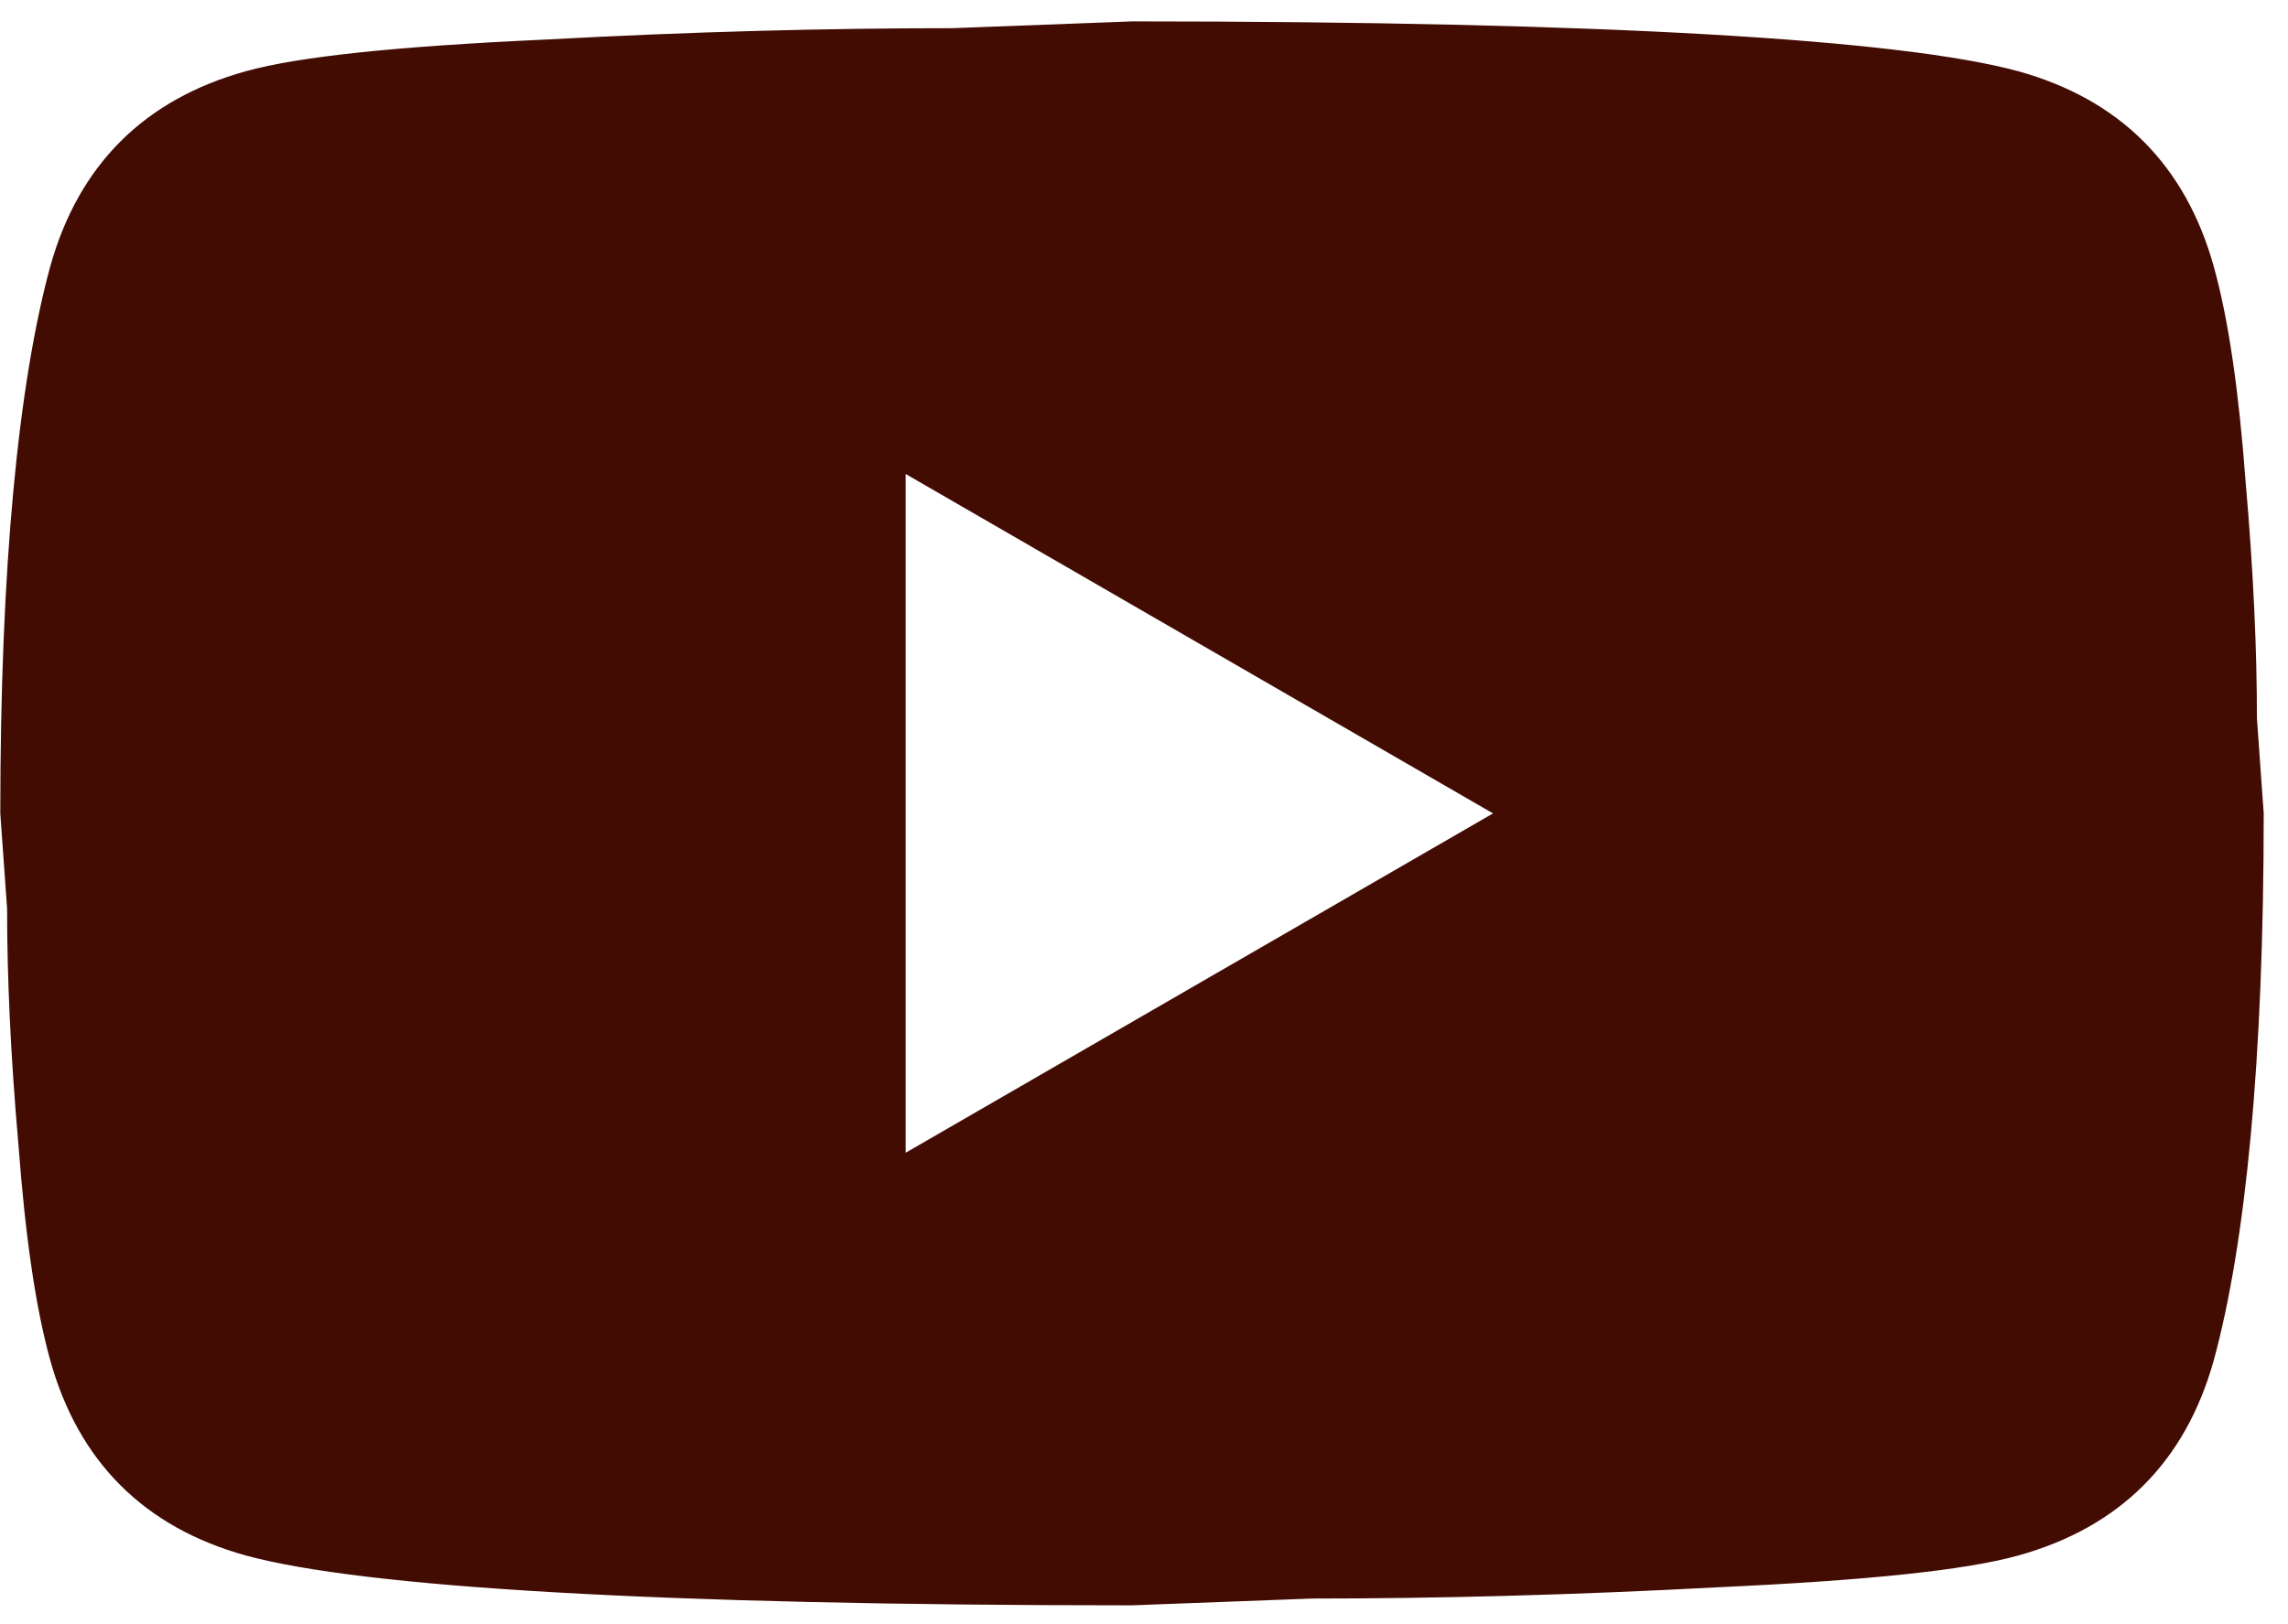
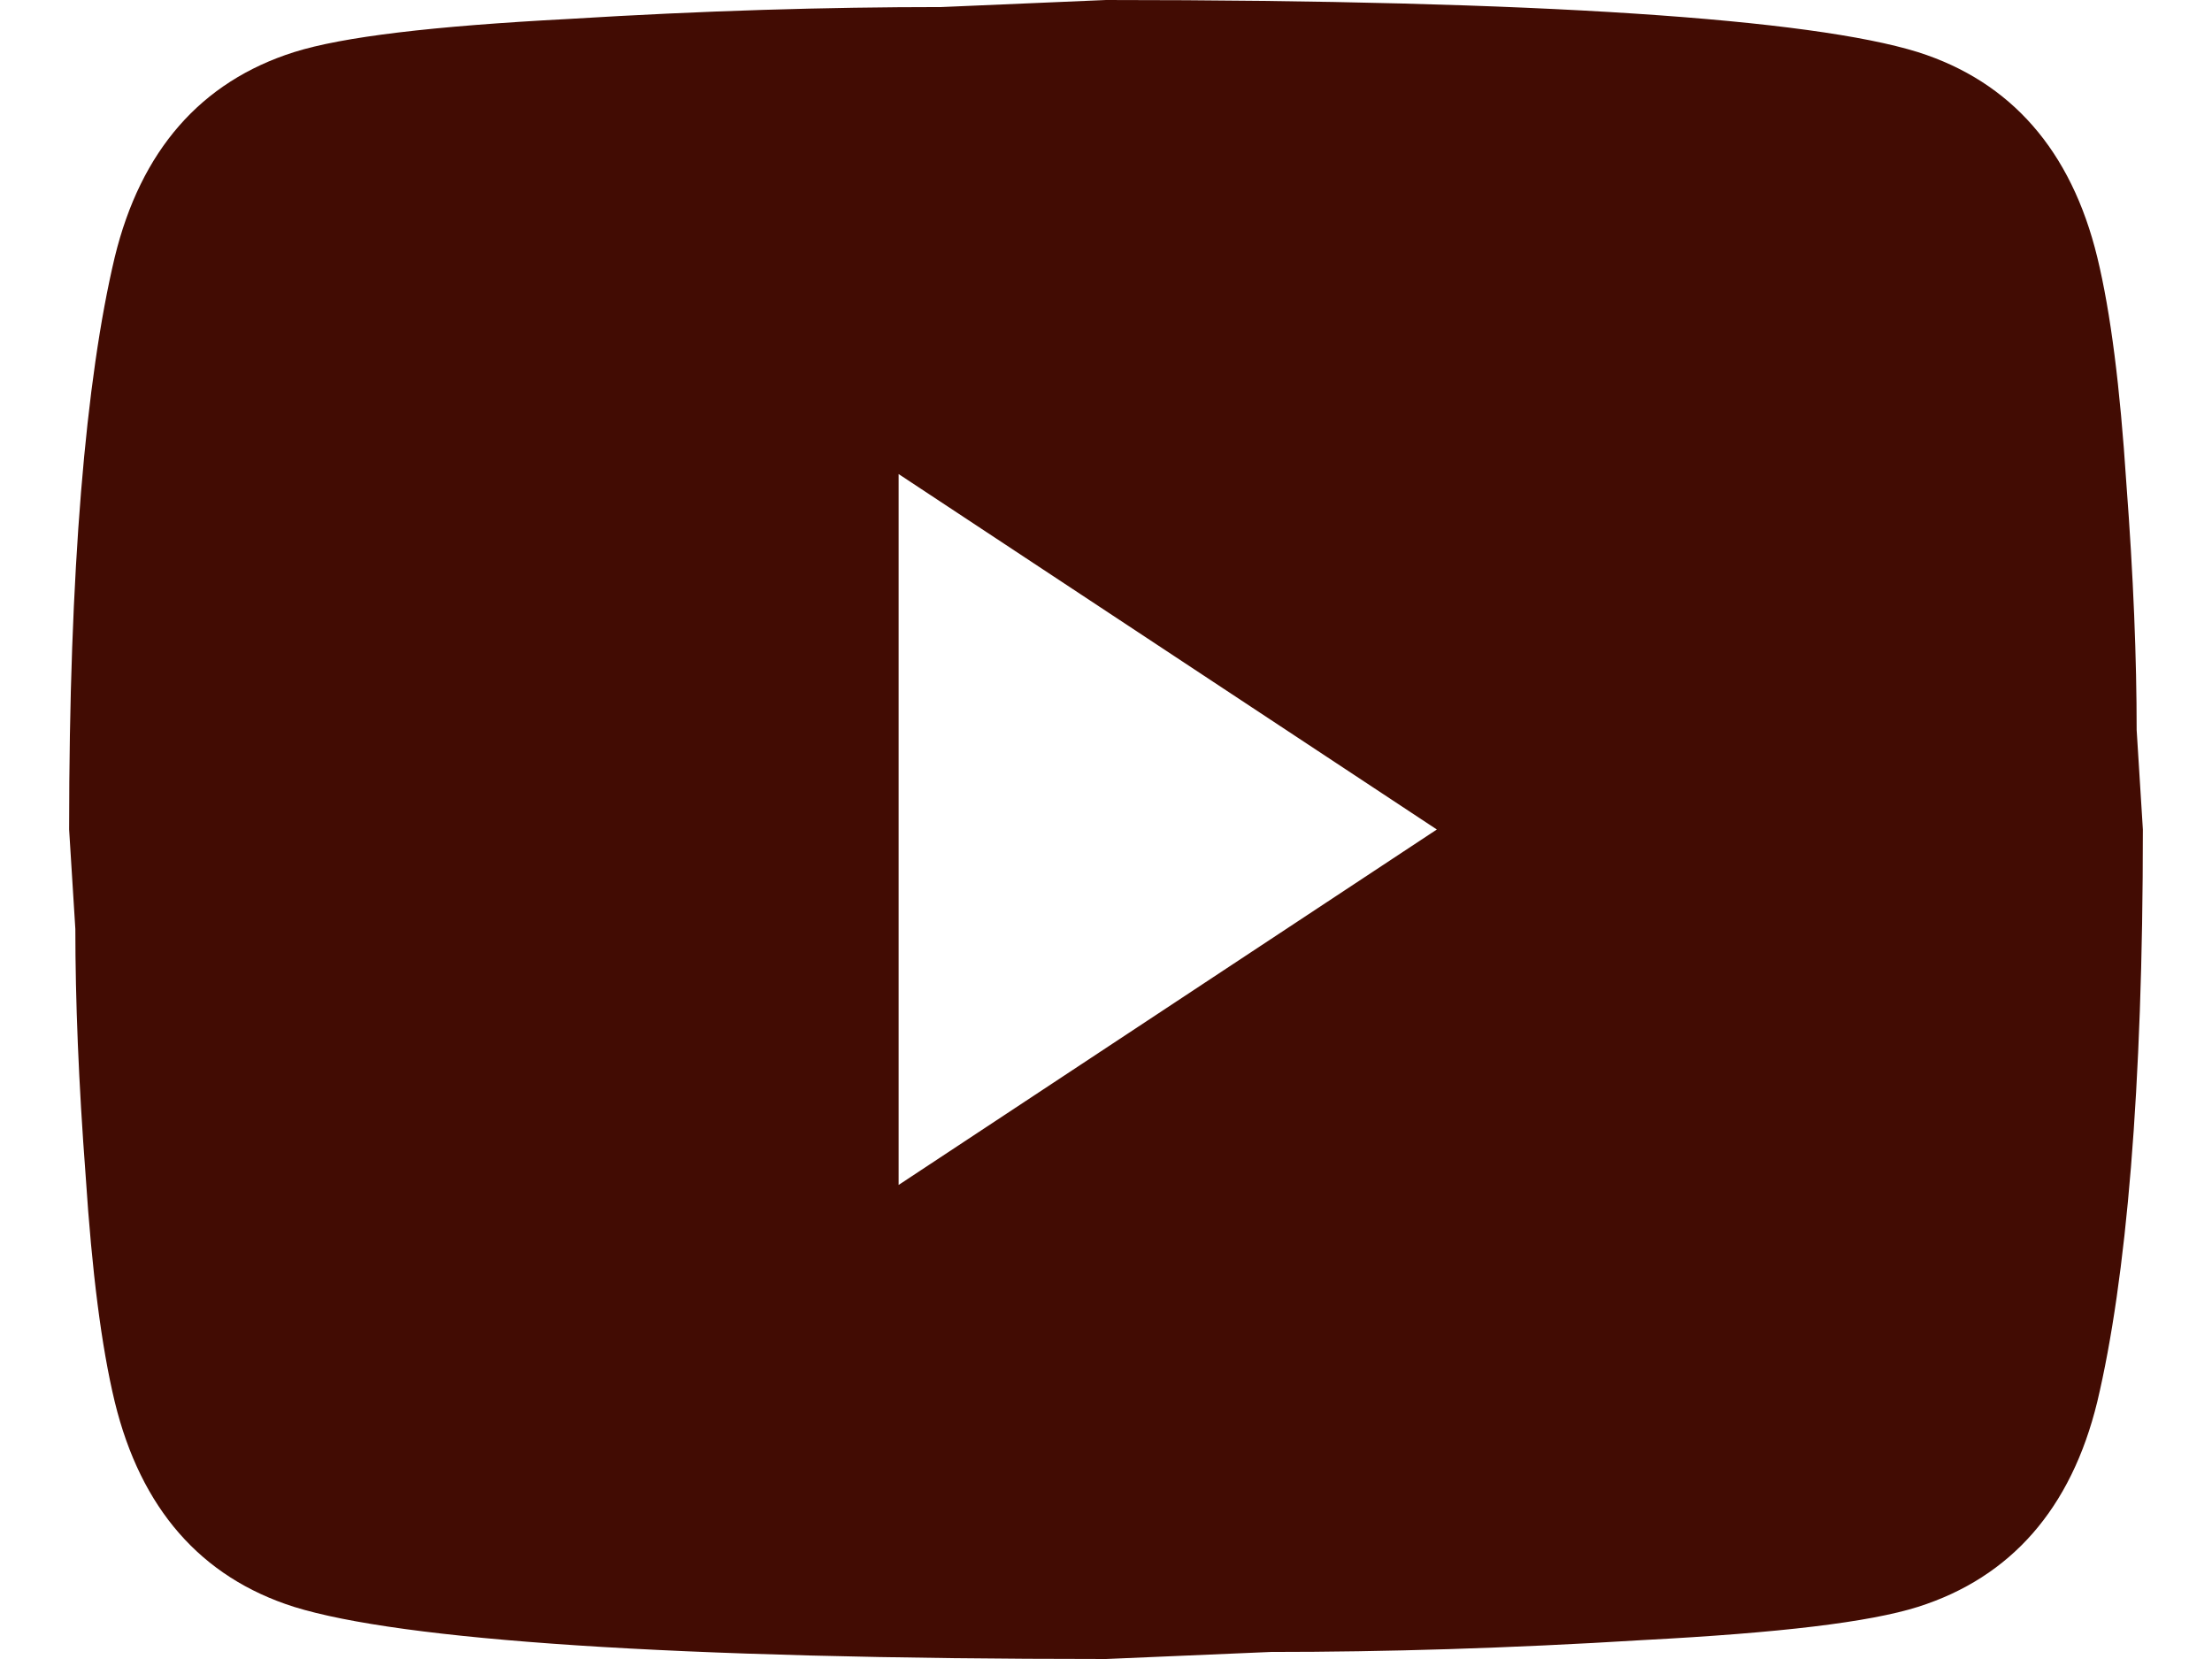
- <svg xmlns="http://www.w3.org/2000/svg" width="31" height="22" viewBox="0 0 31 22" fill="none">
-   <path d="M12.271 15.623L20.229 11.024L12.271 6.424V15.623ZM29.996 3.618C30.196 4.338 30.334 5.304 30.426 6.531C30.533 7.758 30.579 8.816 30.579 9.736L30.671 11.024C30.671 14.382 30.426 16.85 29.996 18.43C29.613 19.809 28.724 20.699 27.344 21.082C26.623 21.282 25.304 21.419 23.28 21.512C21.287 21.619 19.462 21.665 17.776 21.665L15.338 21.757C8.913 21.757 4.911 21.512 3.332 21.082C1.952 20.699 1.062 19.809 0.679 18.43C0.48 17.709 0.342 16.743 0.25 15.516C0.142 14.29 0.096 13.232 0.096 12.312L0.004 11.024C0.004 7.666 0.25 5.197 0.679 3.618C1.062 2.238 1.952 1.348 3.332 0.965C4.052 0.766 5.371 0.628 7.395 0.536C9.388 0.428 11.213 0.382 12.9 0.382L15.338 0.29C21.762 0.29 25.764 0.536 27.344 0.965C28.724 1.348 29.613 2.238 29.996 3.618Z" fill="#420C03" />
+ <svg xmlns="http://www.w3.org/2000/svg" width="16" height="12" viewBox="0 0 16 12" fill="none">
+   <path d="M6.5 8.571L10.393 6L6.5 3.429V8.571ZM15.17 1.86C15.268 2.263 15.335 2.803 15.38 3.489C15.432 4.174 15.455 4.766 15.455 5.28L15.5 6C15.5 7.877 15.38 9.257 15.17 10.14C14.982 10.911 14.547 11.409 13.873 11.623C13.52 11.734 12.875 11.811 11.885 11.863C10.91 11.923 10.018 11.949 9.193 11.949L8 12C4.857 12 2.9 11.863 2.127 11.623C1.452 11.409 1.018 10.911 0.83 10.14C0.733 9.737 0.665 9.197 0.62 8.511C0.568 7.826 0.545 7.234 0.545 6.72L0.5 6C0.5 4.123 0.62 2.743 0.83 1.86C1.018 1.089 1.452 0.591 2.127 0.377C2.48 0.266 3.125 0.189 4.115 0.137C5.09 0.077 5.982 0.051 6.808 0.051L8 0C11.143 0 13.1 0.137 13.873 0.377C14.547 0.591 14.982 1.089 15.17 1.86Z" fill="#420C03" />
</svg>
